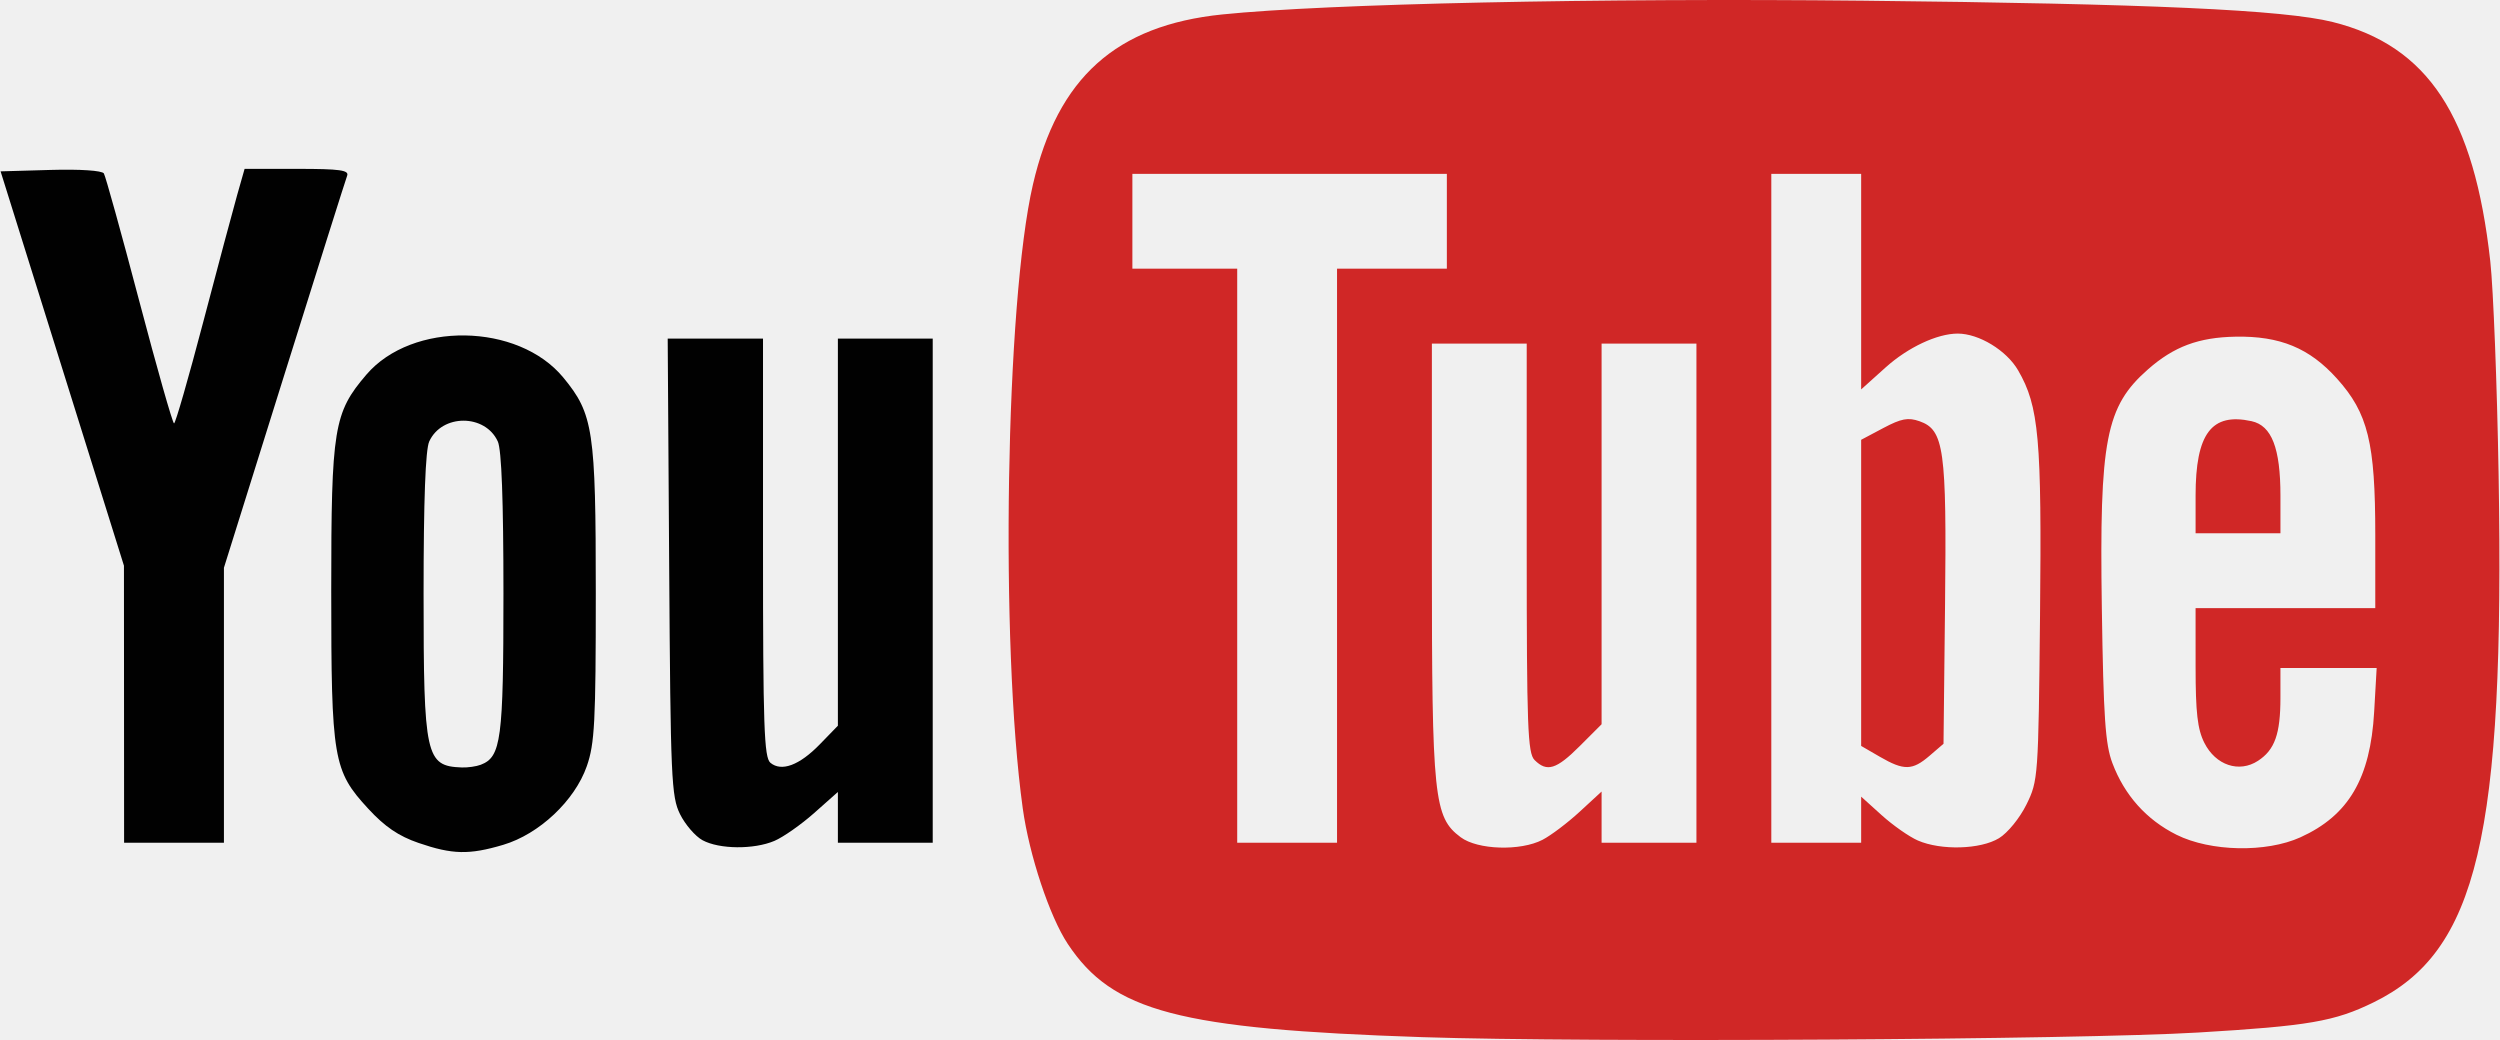
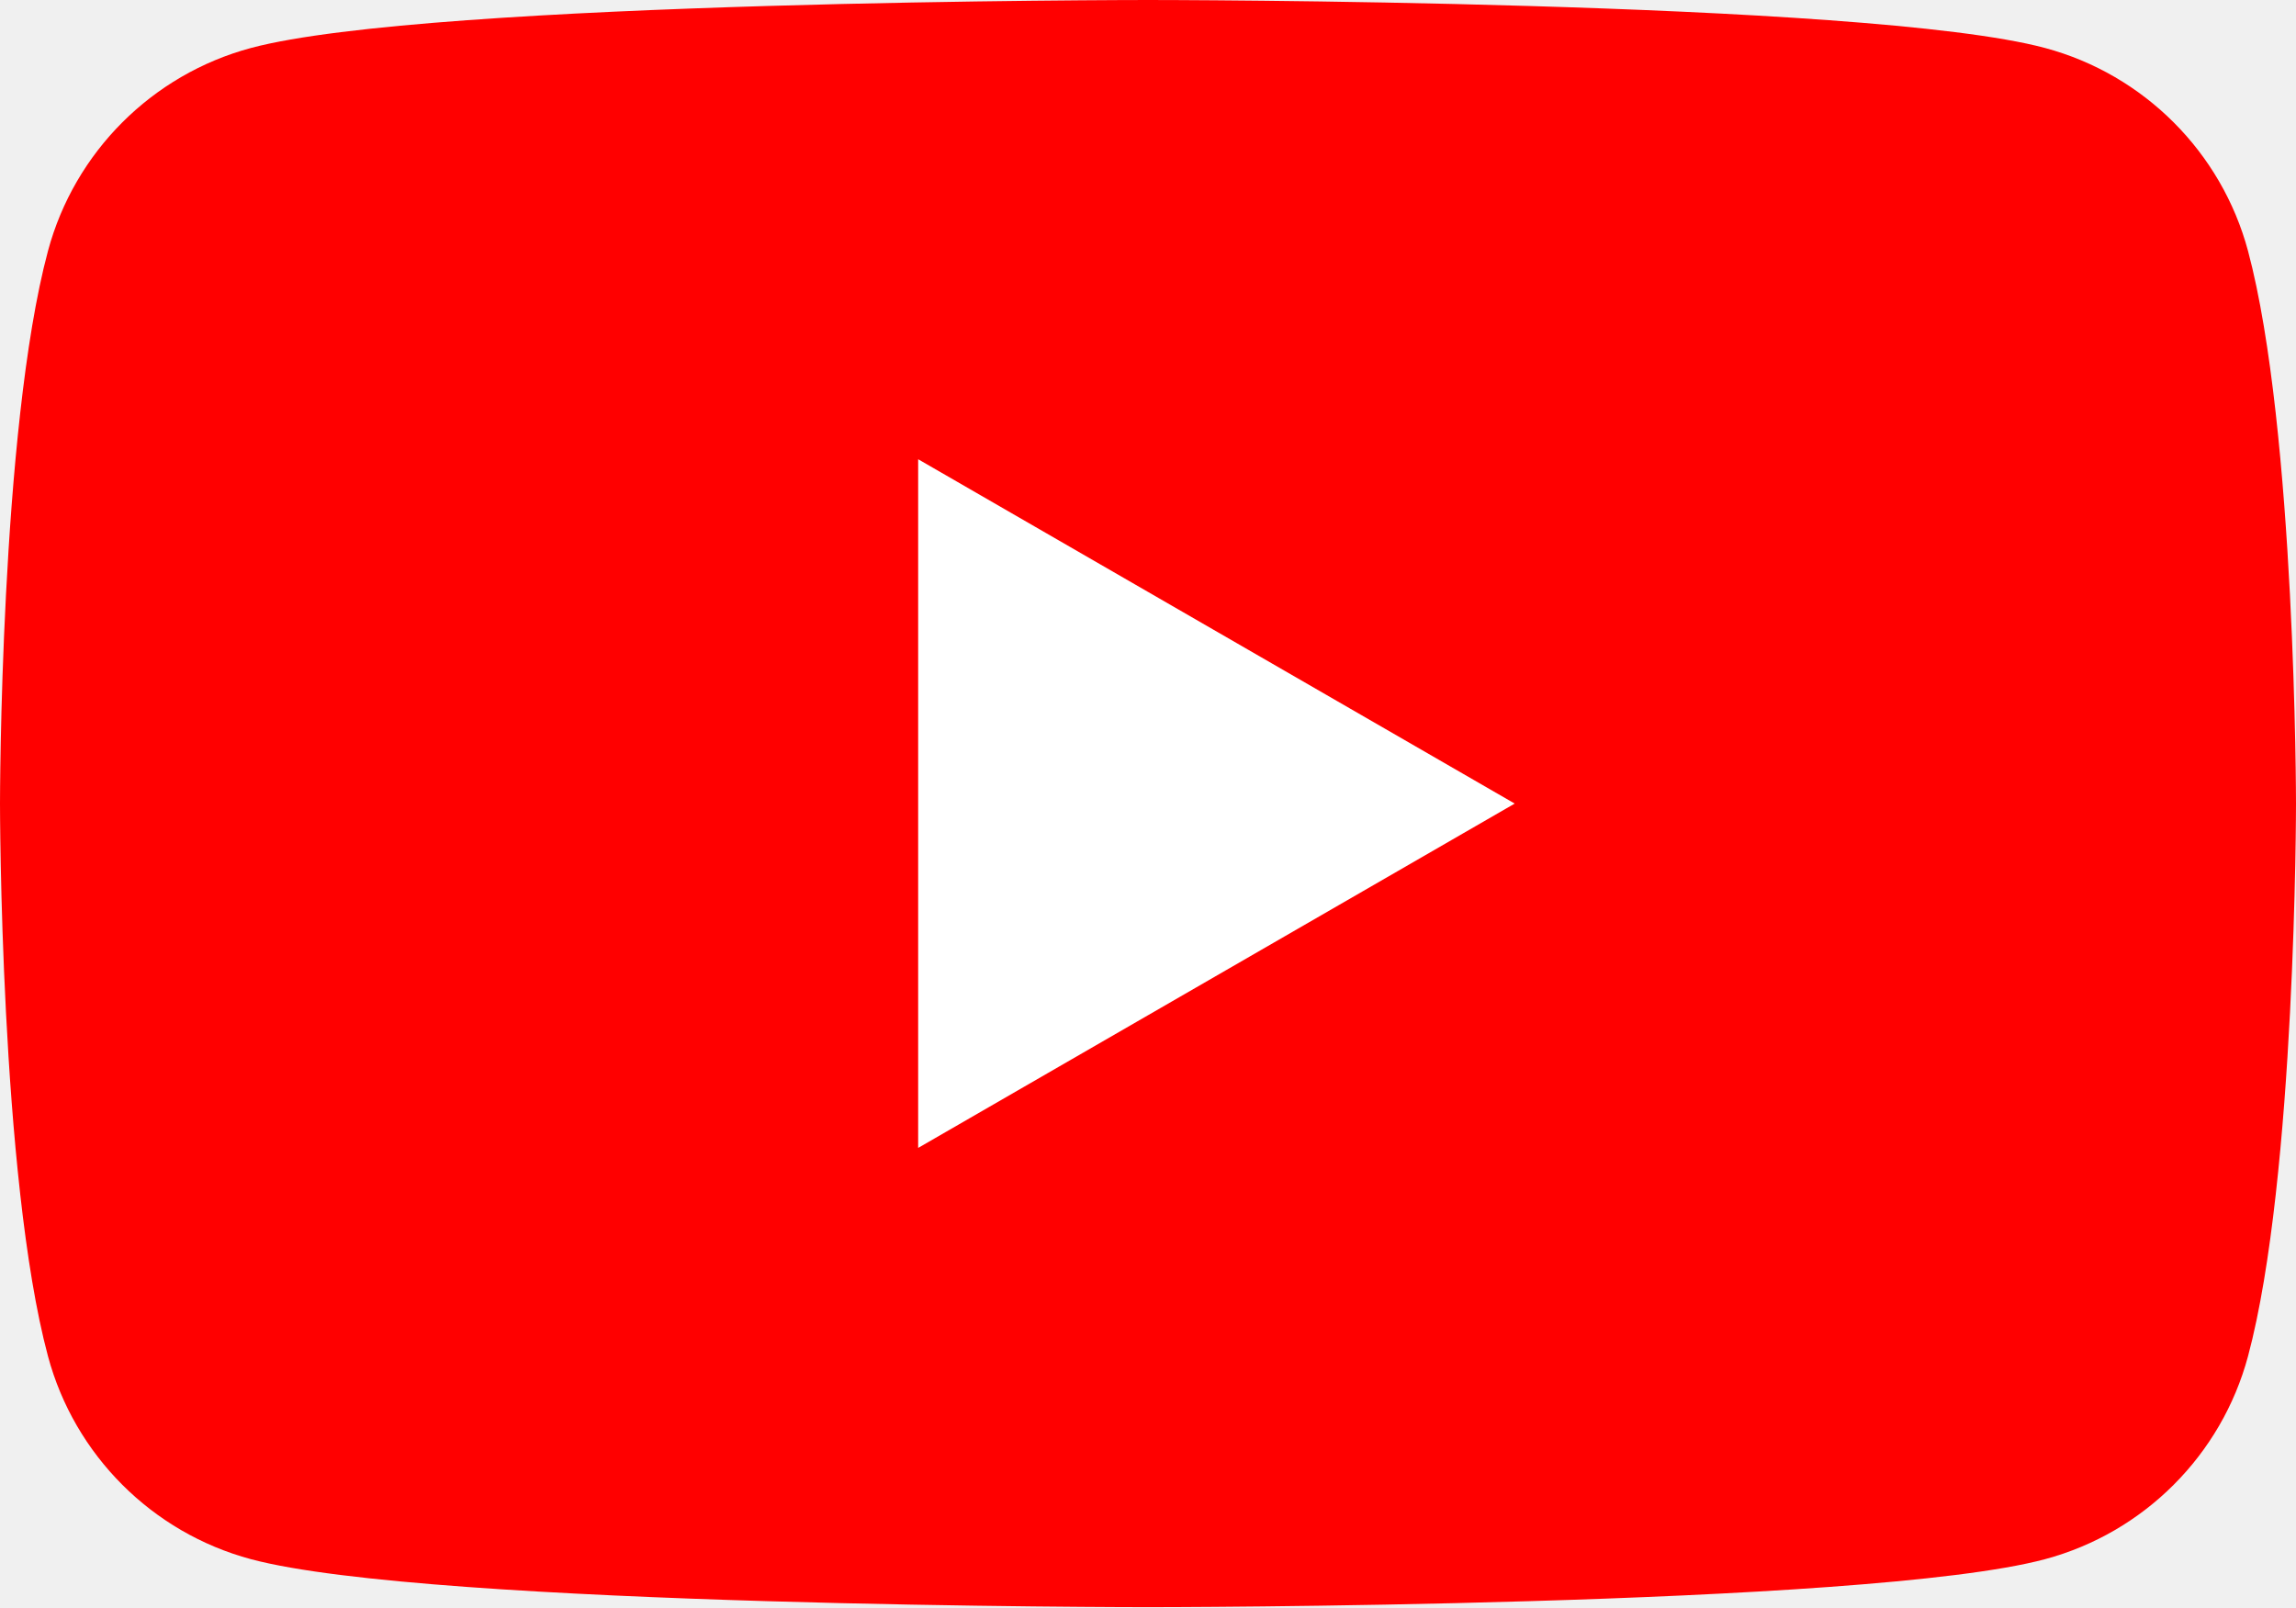
- <svg xmlns="http://www.w3.org/2000/svg" width="2500" height="1040" viewBox="0 0 500.612 208.352">
-   <path d="M83.743 168.876c-4.007-1.375-6.746-3.24-10.09-6.863-7.024-7.611-7.41-9.883-7.41-43.682 0-32.567.5-35.634 7.044-43.281 9.175-10.718 30.39-10.401 39.45.589 6.017 7.3 6.506 10.55 6.506 43.192 0 25.834-.224 30.14-1.8 34.66-2.416 6.922-9.535 13.619-16.758 15.764-6.812 2.023-10.167 1.949-16.942-.38zm12.455-15.666c4.09-1.57 4.545-5.006 4.545-34.282 0-18.682-.376-28.828-1.13-30.482-2.53-5.554-11.21-5.554-13.74 0-.754 1.654-1.13 11.8-1.13 30.482 0 32.665.417 34.56 7.668 34.825 1.193.043 2.897-.202 3.787-.543zm44.427 15.118c-1.44-.782-3.466-3.128-4.5-5.21-1.745-3.512-1.903-7.104-2.179-49.537l-.297-45.75h19.094v41.877c0 35.843.214 42.057 1.487 43.112 2.216 1.839 5.816.493 9.887-3.697l3.626-3.733V67.832h19v101h-19v-10.17l-4.75 4.217c-2.612 2.319-6.198 4.832-7.968 5.585-4.126 1.753-11.043 1.687-14.4-.136zM24.73 141.08l-.015-27.75-12.357-39.5L.001 34.33l10.04-.287c5.877-.168 10.293.124 10.651.704.337.545 3.524 12.035 7.082 25.533 3.56 13.498 6.698 24.544 6.977 24.546.28.002 2.902-9.108 5.828-20.246 2.927-11.137 5.992-22.612 6.813-25.5l1.493-5.25h10.536c8.584 0 10.438.258 10.003 1.39-.293.764-5.967 18.745-12.607 39.957l-12.073 38.567v55.086h-20l-.014-27.75z" fill="#010101" />
-   <path d="M284.873 207.783c-48.855-1.631-62.084-5.108-71.078-18.688-3.634-5.486-7.713-17.764-9.012-27.128-4.56-32.866-3.44-101.4 2.041-125.021 4.964-21.391 16.637-31.87 37.931-34.053C265.673.748 320.203-.42 373.243.14c57.262.604 84.221 1.829 93.975 4.27 19.08 4.773 28.336 18.828 31.563 47.92.61 5.5 1.36 24.702 1.666 42.67 1.234 72.535-4.223 95.61-25.02 105.799-7.853 3.848-12.99 4.732-35.185 6.057-24.106 1.438-122.48 2.025-155.369.927zm24.034-39.536c1.686-.873 5.038-3.404 7.45-5.63l4.386-4.04v10.254h19v-100h-19V145.095l-4.368 4.367c-4.688 4.689-6.584 5.274-9.06 2.798-1.378-1.378-1.572-6.626-1.572-42.5V68.83h-19v43.319c0 47.787.393 51.568 5.768 55.58 3.403 2.539 11.964 2.809 16.396.518zm91.45-.323c1.745-1.064 4.163-4.03 5.5-6.746 2.346-4.764 2.393-5.42 2.722-37.828.36-35.532-.212-41.948-4.386-49.15-2.319-4.002-7.849-7.37-12.104-7.37-4.098 0-9.97 2.757-14.447 6.782l-4.898 4.403V34.83h-18v134h18v-9.232l4.105 3.709c2.258 2.039 5.521 4.324 7.25 5.076 4.643 2.022 12.557 1.798 16.258-.46zm-23.864-16.312l-3.75-2.174v-61.33l4.438-2.354c3.601-1.91 4.968-2.167 7.25-1.366 4.931 1.732 5.462 5.552 5.12 36.78l-.308 27.838-2.806 2.412c-3.435 2.954-5.123 2.987-9.944.194zm84.25 16.135c9.664-4.381 14.016-11.79 14.777-25.158l.5-8.758h-19.278v5.936c0 7.27-1.127 10.446-4.487 12.648-3.787 2.48-8.494.904-10.76-3.605-1.369-2.721-1.75-6.037-1.75-15.23l-.003-11.75h36v-14.683c0-18.48-1.445-24.37-7.676-31.3-5.506-6.123-11.405-8.561-20.324-8.397-7.393.135-12.333 1.978-17.522 6.534-8.48 7.447-9.766 14.082-9.259 47.847.33 21.939.693 27.284 2.117 31.057 2.432 6.442 6.825 11.347 12.858 14.354 6.8 3.386 17.95 3.614 24.807.505zm-21-68.45c0-12.438 3.191-16.682 11.221-14.918 4.031.886 5.78 5.398 5.78 14.919v7.532h-17v-7.532zm-172 12.034v-57.5h22v-19h-63v19h21v115h20v-57.5z" fill="#d02726" />
+ <svg xmlns="http://www.w3.org/2000/svg" class="external-icon" viewBox="0 0 28.57  20" focusable="false" style="pointer-events: none; display: block; width: 100%; height: 100%;">
+   <svg viewBox="0 0 28.57 20" preserveAspectRatio="xMidYMid meet">
+     <g>
+       <path d="M27.973 3.123C27.643 1.893 26.677 0.927 25.447 0.597C23.22 2.24288e-07 14.285 0 14.285 0C14.285 0 5.35 2.24288e-07 3.123 0.597C1.893 0.927 0.927 1.893 0.597 3.123C2.24288e-07 5.35 0 10 0 10C0 10 2.24288e-07 14.65 0.597 16.877C0.927 18.107 1.893 19.073 3.123 19.403C5.35 20 14.285 20 14.285 20C14.285 20 23.22 20 25.447 19.403C26.677 19.073 27.643 18.107 27.973 16.877C28.57 14.65 28.57 10 28.57 10C28.57 10 28.568 5.35 27.973 3.123Z" fill="#FF0000" />
+       <path d="M11.425 14.285L18.848 10L11.425 5.715V14.285Z" fill="white" />
+     </g>
+   </svg>
</svg>
